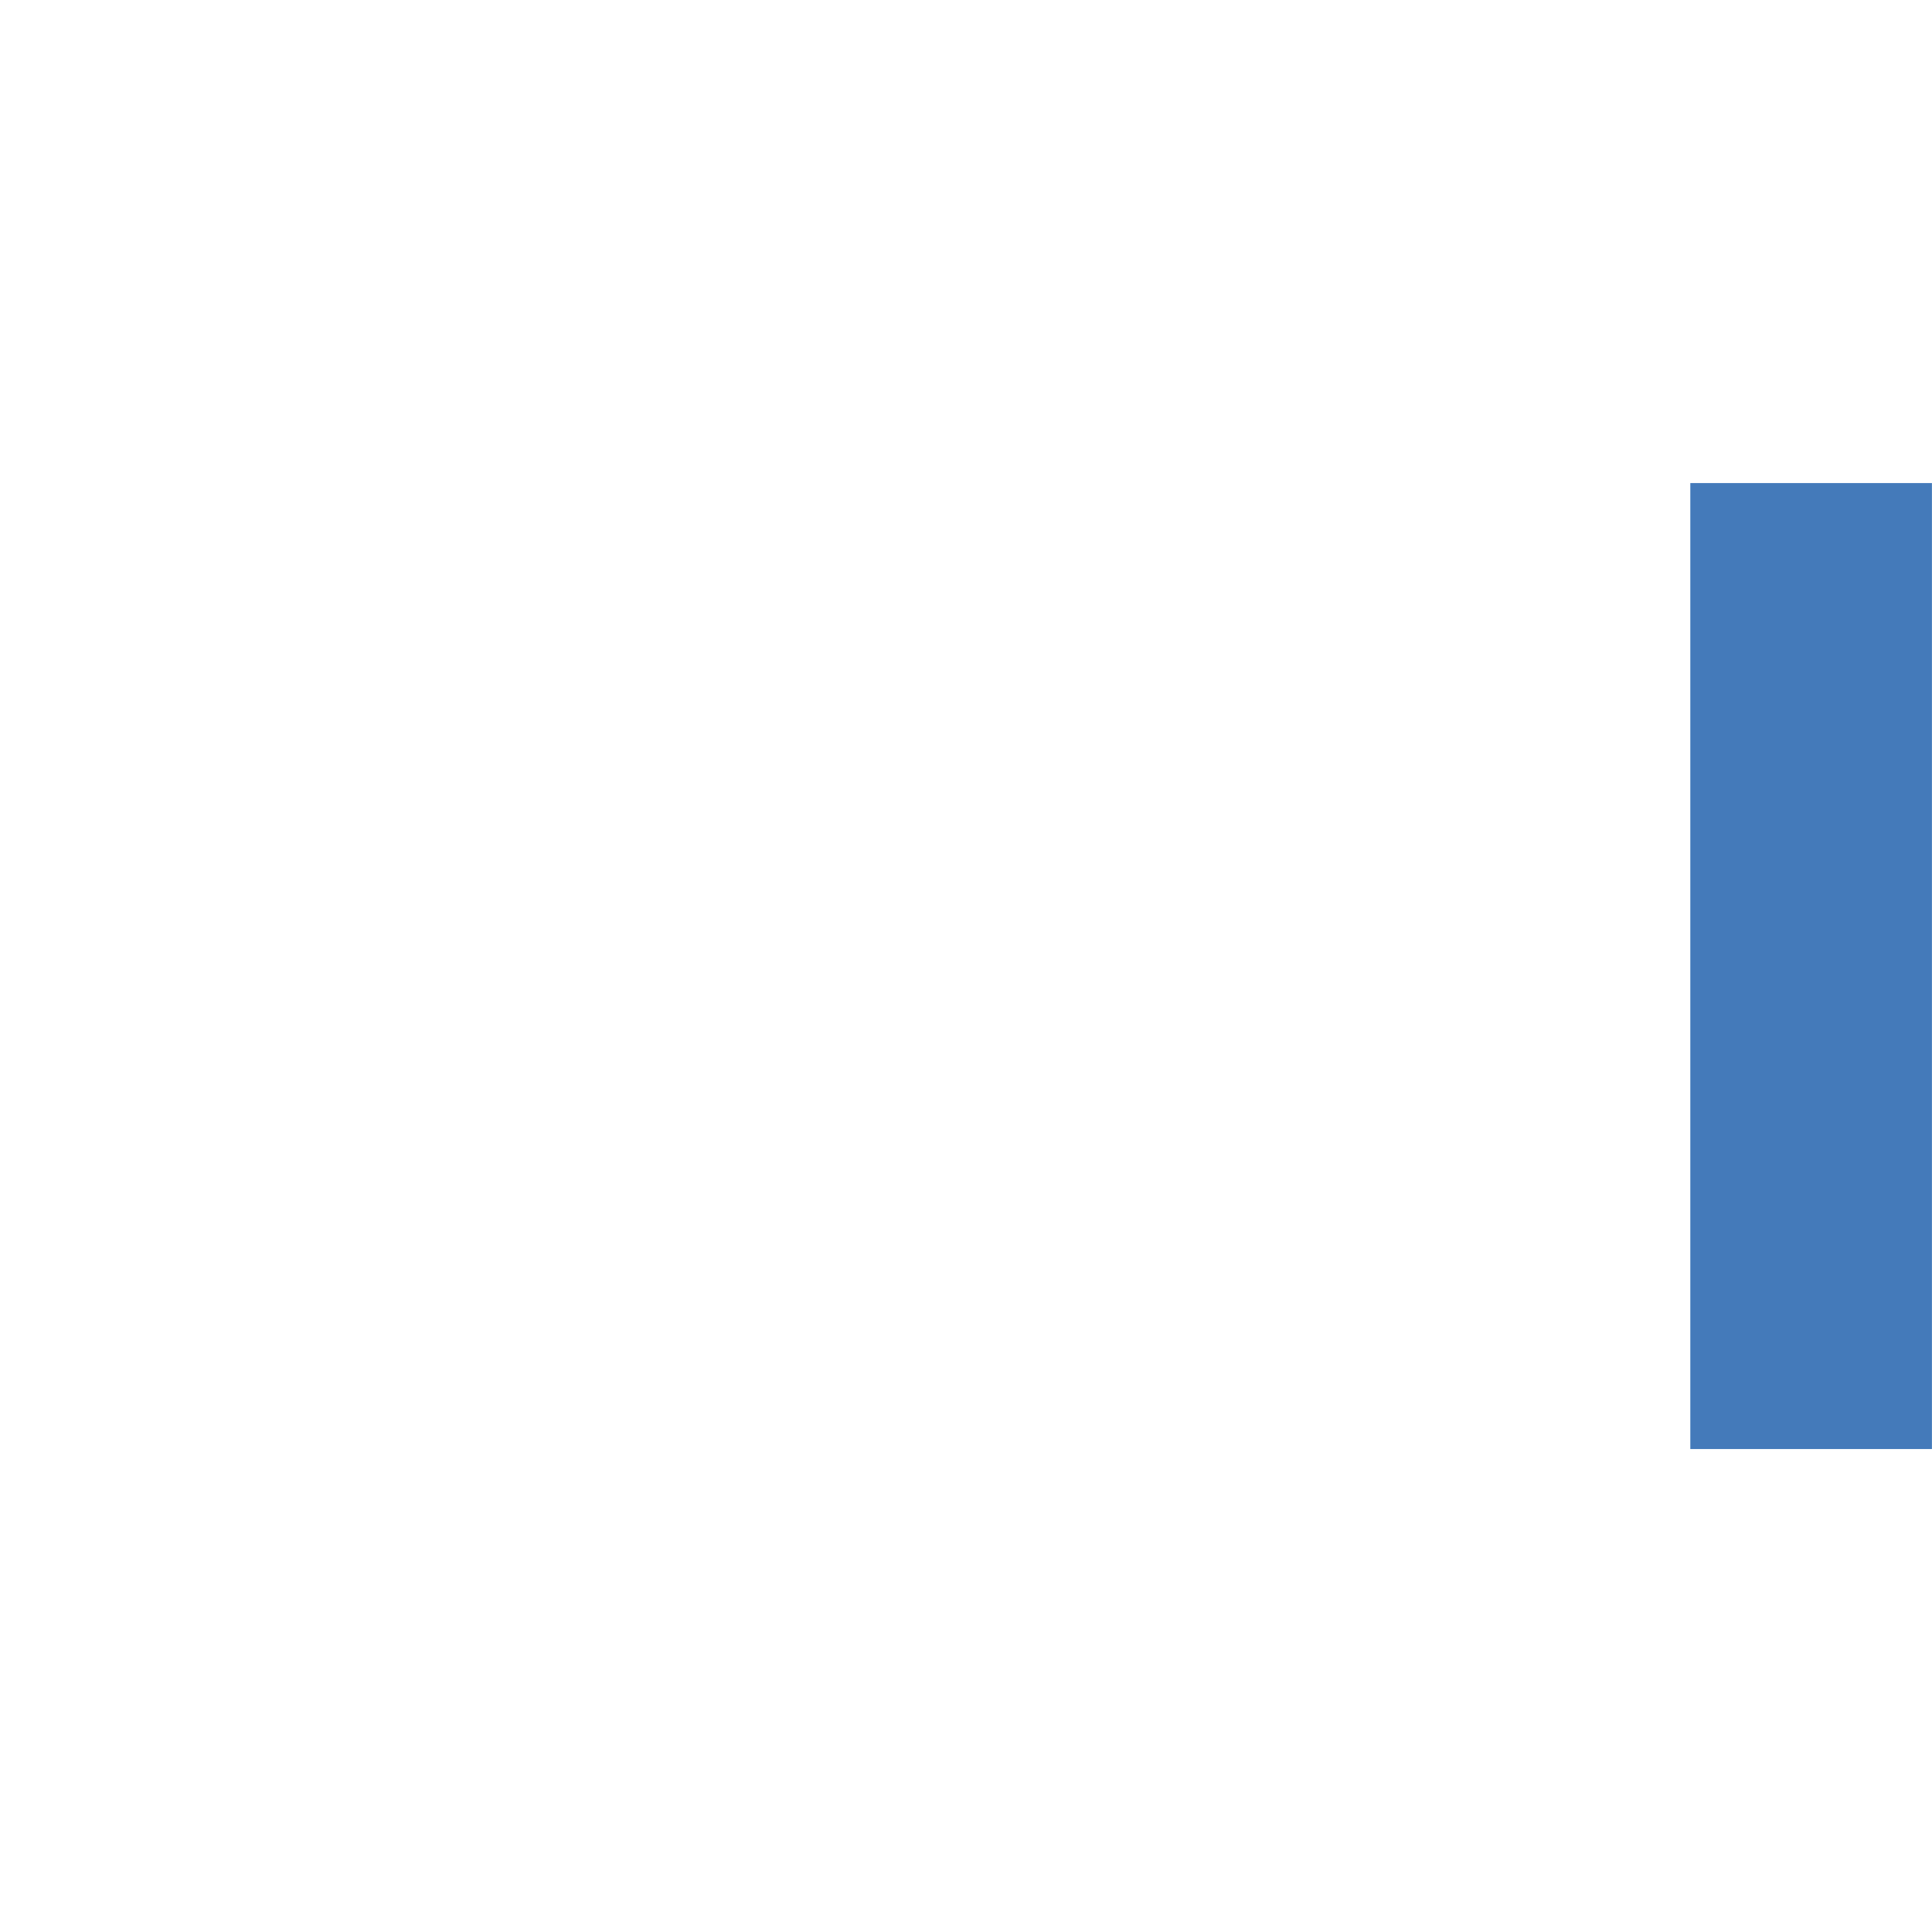
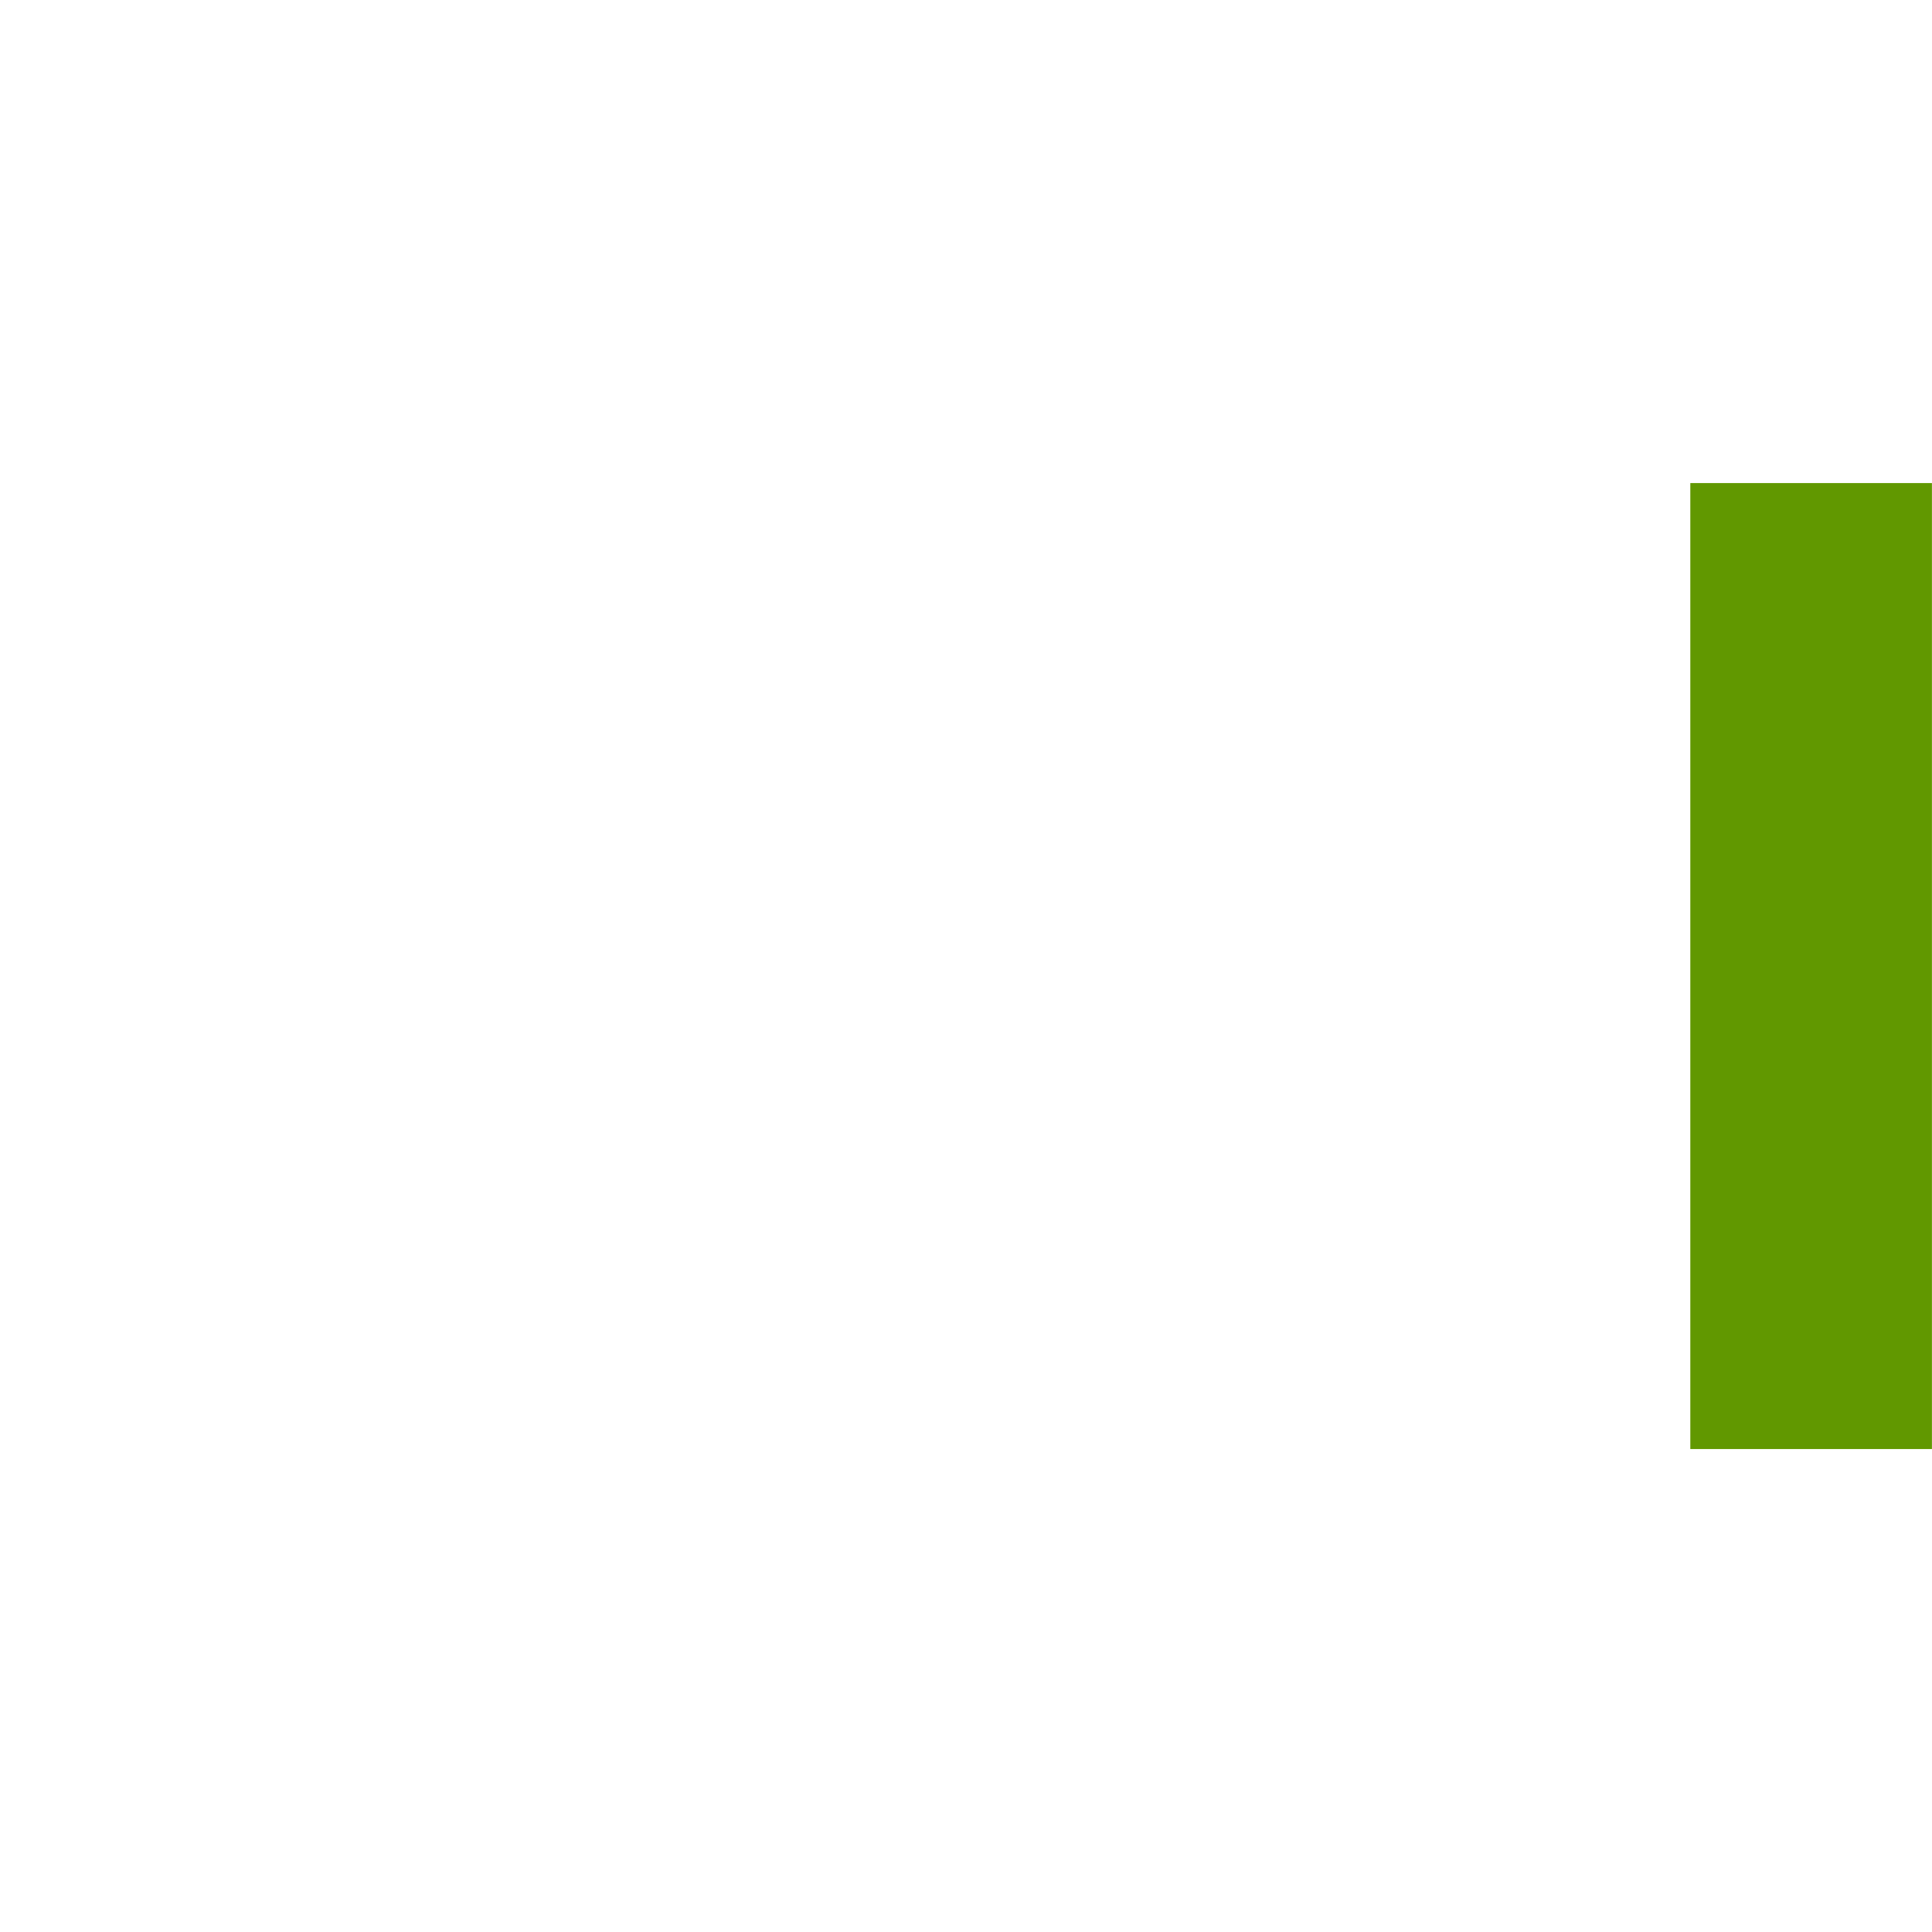
<svg xmlns="http://www.w3.org/2000/svg" xmlns:ns2="http://www.openswatchbook.org/uri/2009/osb" xmlns:xlink="http://www.w3.org/1999/xlink" width="16" height="16" id="svg7355" version="1.1">
  <defs id="defs7357">
    <radialGradient xlink:href="#linearGradient36429" id="radialGradient7461" gradientUnits="userSpaceOnUse" gradientTransform="matrix(1.011539,0,0,0.5758211,-0.3926219,71.83807)" cx="47.429" cy="167.168" fx="47.429" fy="167.168" r="37" />
    <linearGradient id="linearGradient36429">
      <stop id="stop36431" offset="0" style="stop-color:#ffffff;stop-opacity:1;" />
      <stop id="stop36433" offset="1" style="stop-color:#ffffff;stop-opacity:0;" />
    </linearGradient>
    <radialGradient xlink:href="#linearGradient36471" id="radialGradient7463" gradientUnits="userSpaceOnUse" gradientTransform="matrix(1.189155,0,0,0.5551325,-9.281289,36.12653)" cx="49.067" cy="242.504" fx="49.067" fy="242.504" r="37.007" />
    <linearGradient id="linearGradient36471">
      <stop id="stop36473" offset="0" style="stop-color:#ffffff;stop-opacity:1;" />
      <stop id="stop36475" offset="1" style="stop-color:#ffffff;stop-opacity:0;" />
    </linearGradient>
    <radialGradient r="37.007" fy="242.504" fx="49.067" cy="242.504" cx="49.067" gradientTransform="matrix(1.189155,0,0,0.1525213,-9.281289,132.5277)" gradientUnits="userSpaceOnUse" id="radialGradient7488" xlink:href="#linearGradient36471" />
    <linearGradient gradientTransform="translate(-1.3822986e-5,-8.634899)" xlink:href="#selected_bg_color" id="linearGradient4149" x1="167.066" y1="-12.234" x2="167.066" y2="-11" gradientUnits="userSpaceOnUse" />
    <linearGradient id="selected_bg_color" ns2:paint="solid">
-       <stop style="stop-color:#5294e2;stop-opacity:1;" offset="0" id="stop4147" />
+       <stop style="stop-color:#76B900;stop-opacity:1;" offset="0" id="stop4147" />
    </linearGradient>
  </defs>
  <g id="layer1" transform="matrix(1.621328,0,0,1.621328,-431.6347,-376.5527)">
    <g style="display:inline" id="g30864" transform="translate(255.223,70.11809)">
      <rect style="display:inline;opacity:1;fill:url(#linearGradient4149);fill-opacity:1;stroke:none" id="rect4147-3" width="4.934" height="1.234" x="164.599" y="-20.868" rx="0" transform="matrix(0,1,-1,0,0,0)" />
      <rect style="display:inline;opacity:1;fill:#000000;fill-opacity:0.176;stroke:none" id="rect4147-9" width="4.934" height="1.234" x="164.599" y="-20.868" rx="0" transform="matrix(0,1,-1,0,0,0)" />
    </g>
  </g>
</svg>
